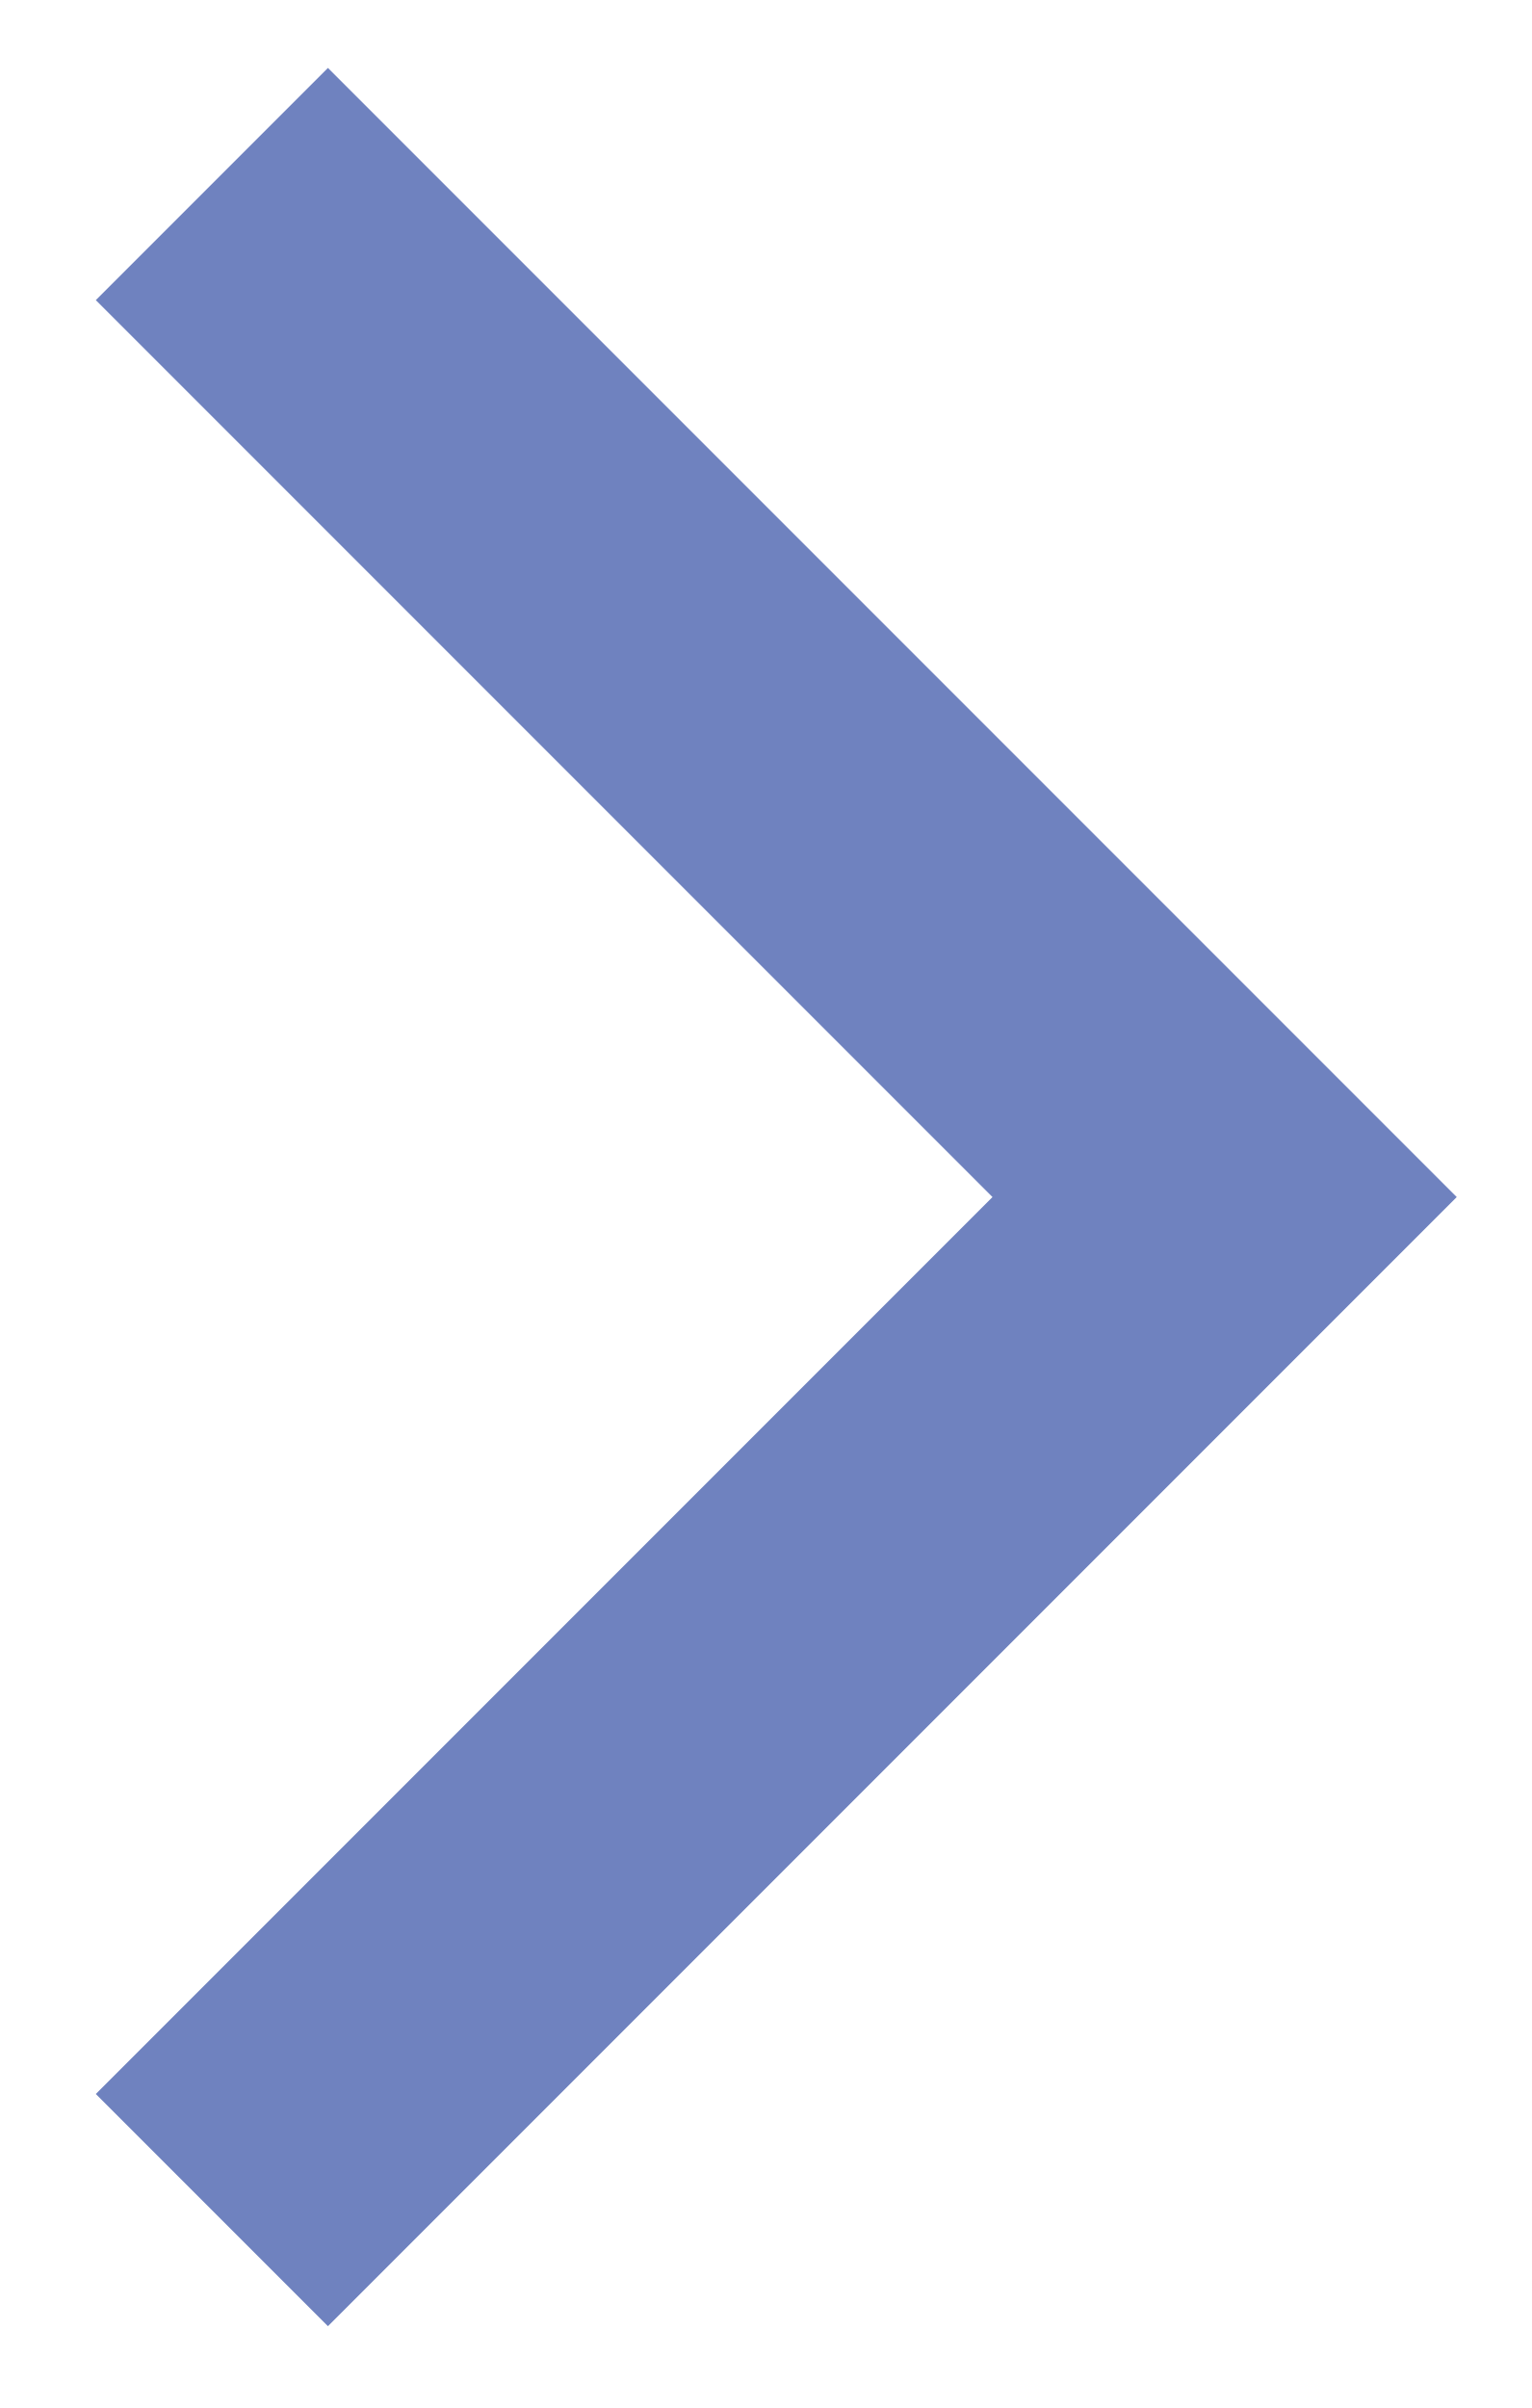
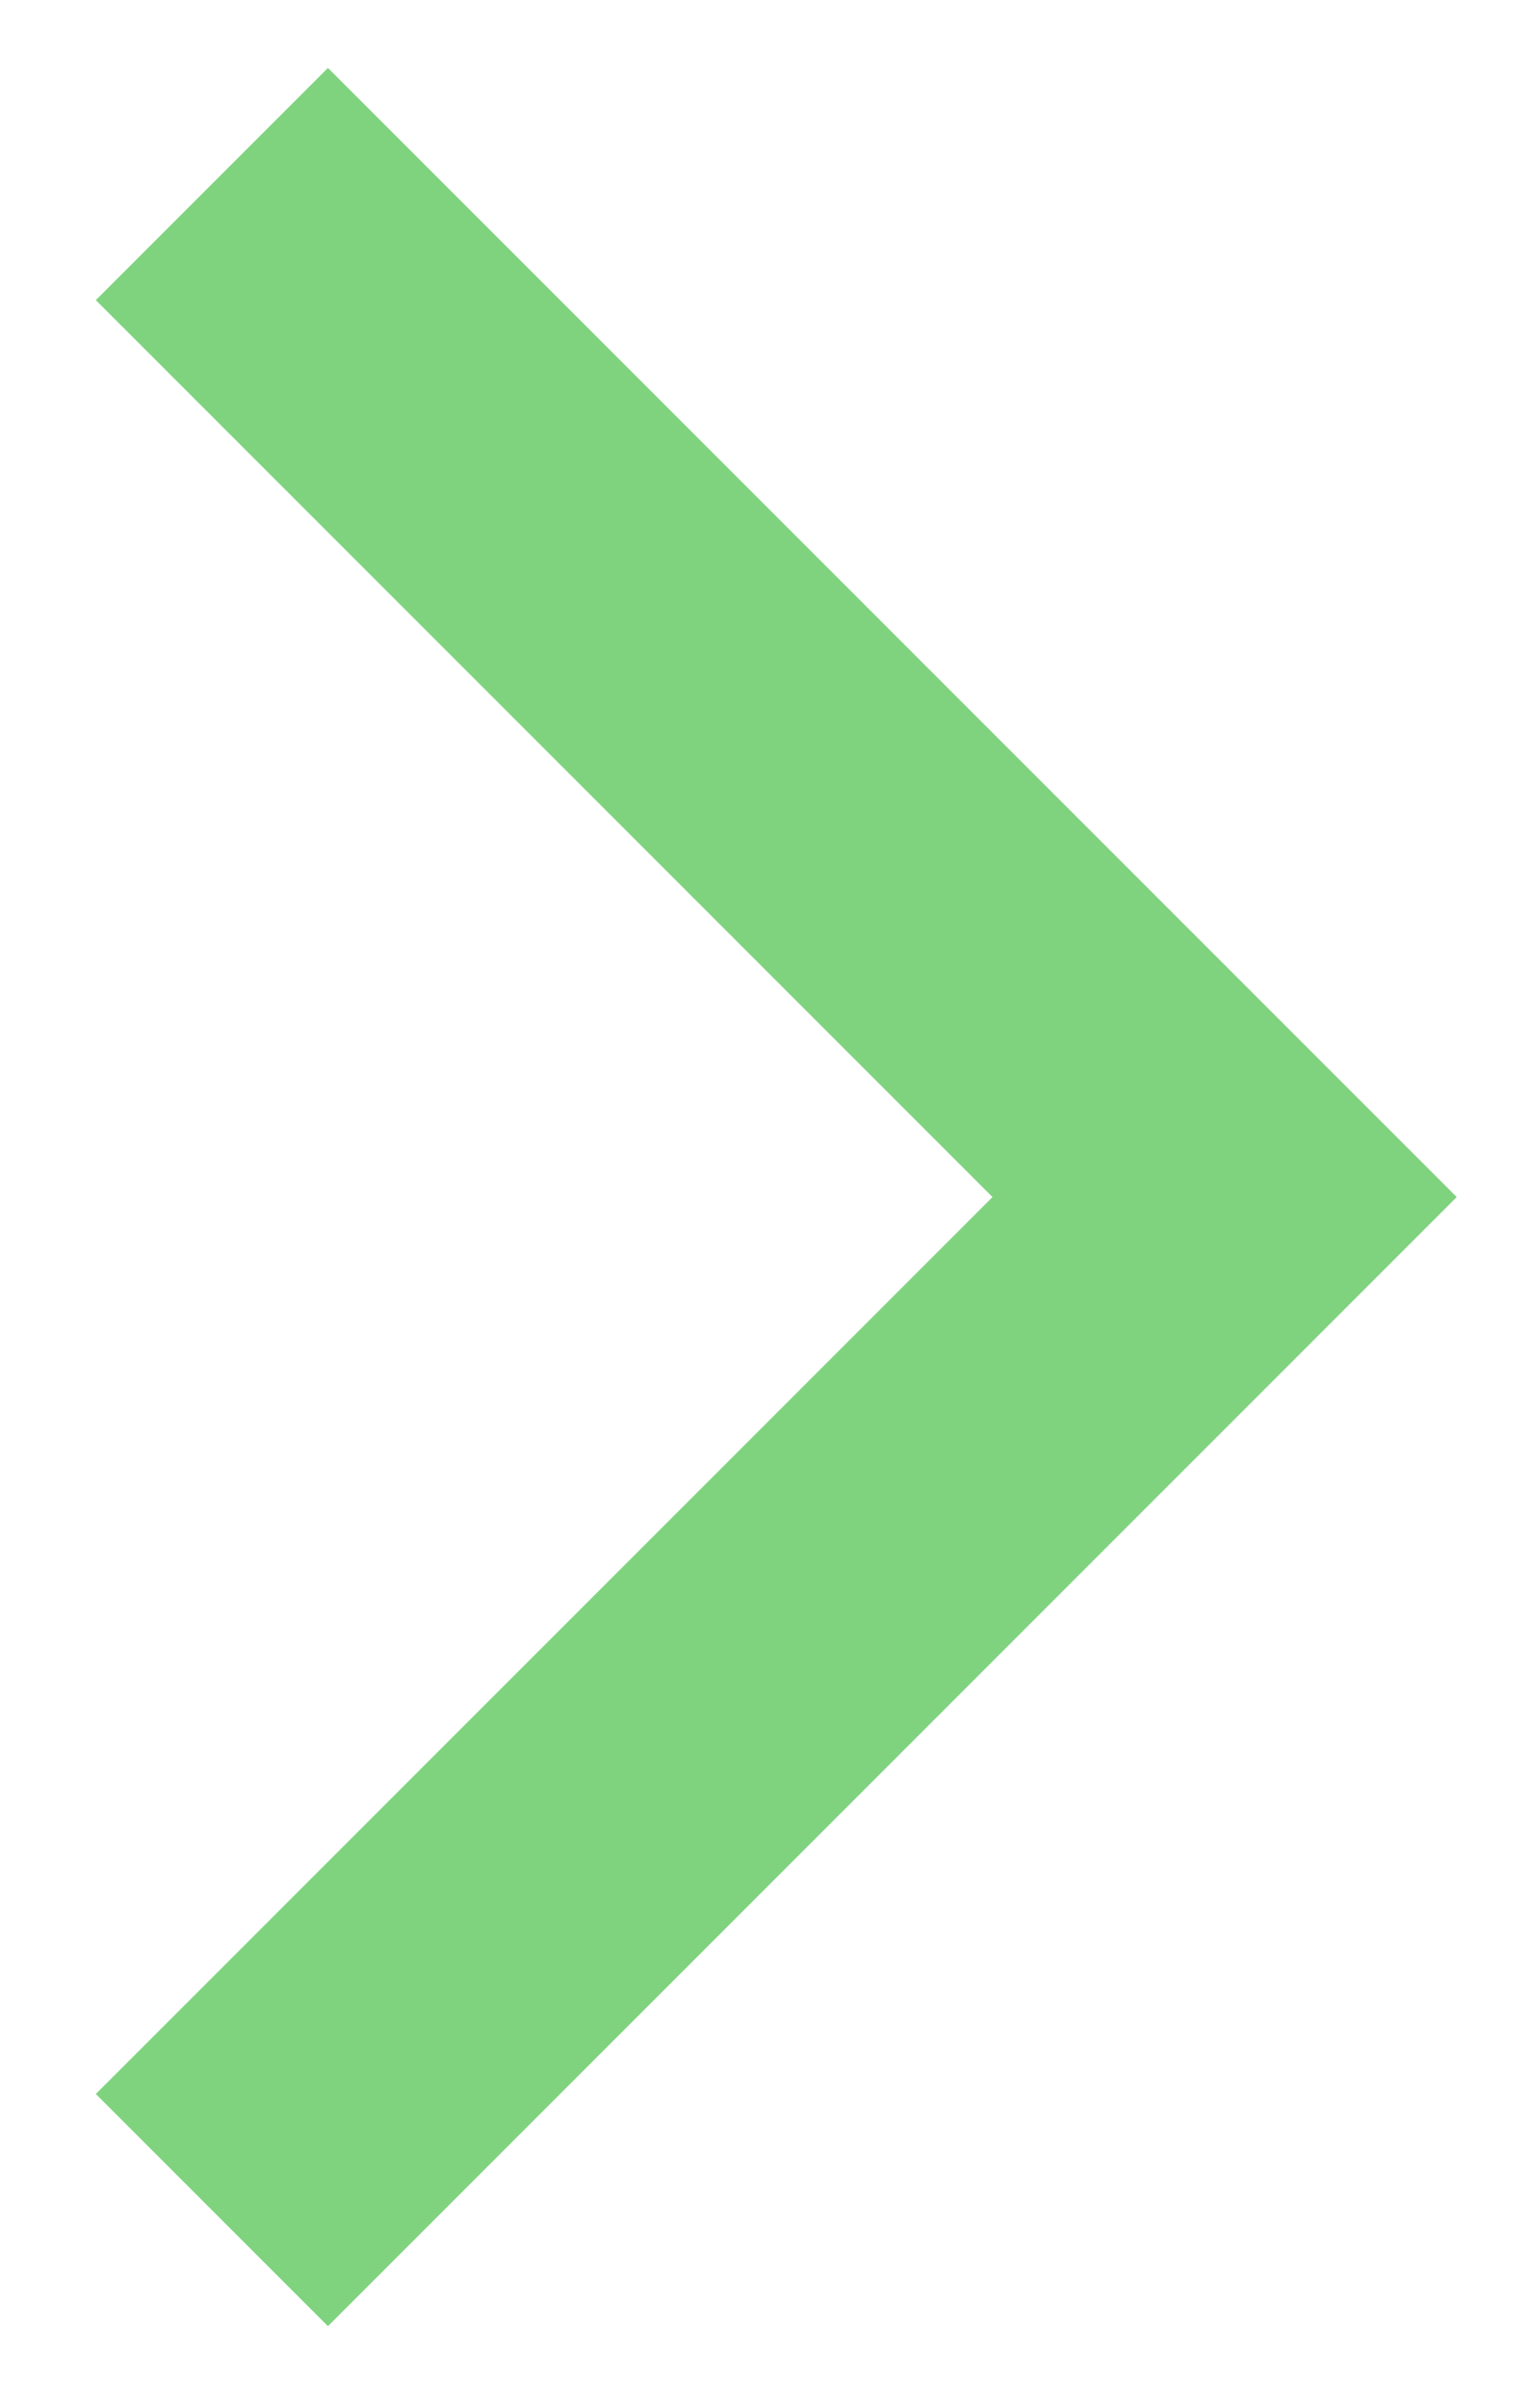
<svg xmlns="http://www.w3.org/2000/svg" width="14px" height="22px" viewBox="0 0 14 22" version="1.1">
  <defs />
  <g id="Page-1" stroke="none" stroke-width="1" fill="none" fill-rule="evenodd">
-     <g id="video-slider-right-arrow" transform="translate(-8, 1)" stroke-width="3" stroke="#6F82BF">
+     <g id="video-slider-right-arrow" transform="translate(-8, 1)" stroke-width="3" stroke="rgba(0,169,0,0.5)">
      <polyline id="Rectangle-6" transform="translate(9.936292, 9.936291) rotate(45) translate(-9.936292, -9.936291) " points="3.392 3.392 16.481 3.392 16.481 16.481" />
    </g>
  </g>
</svg>
